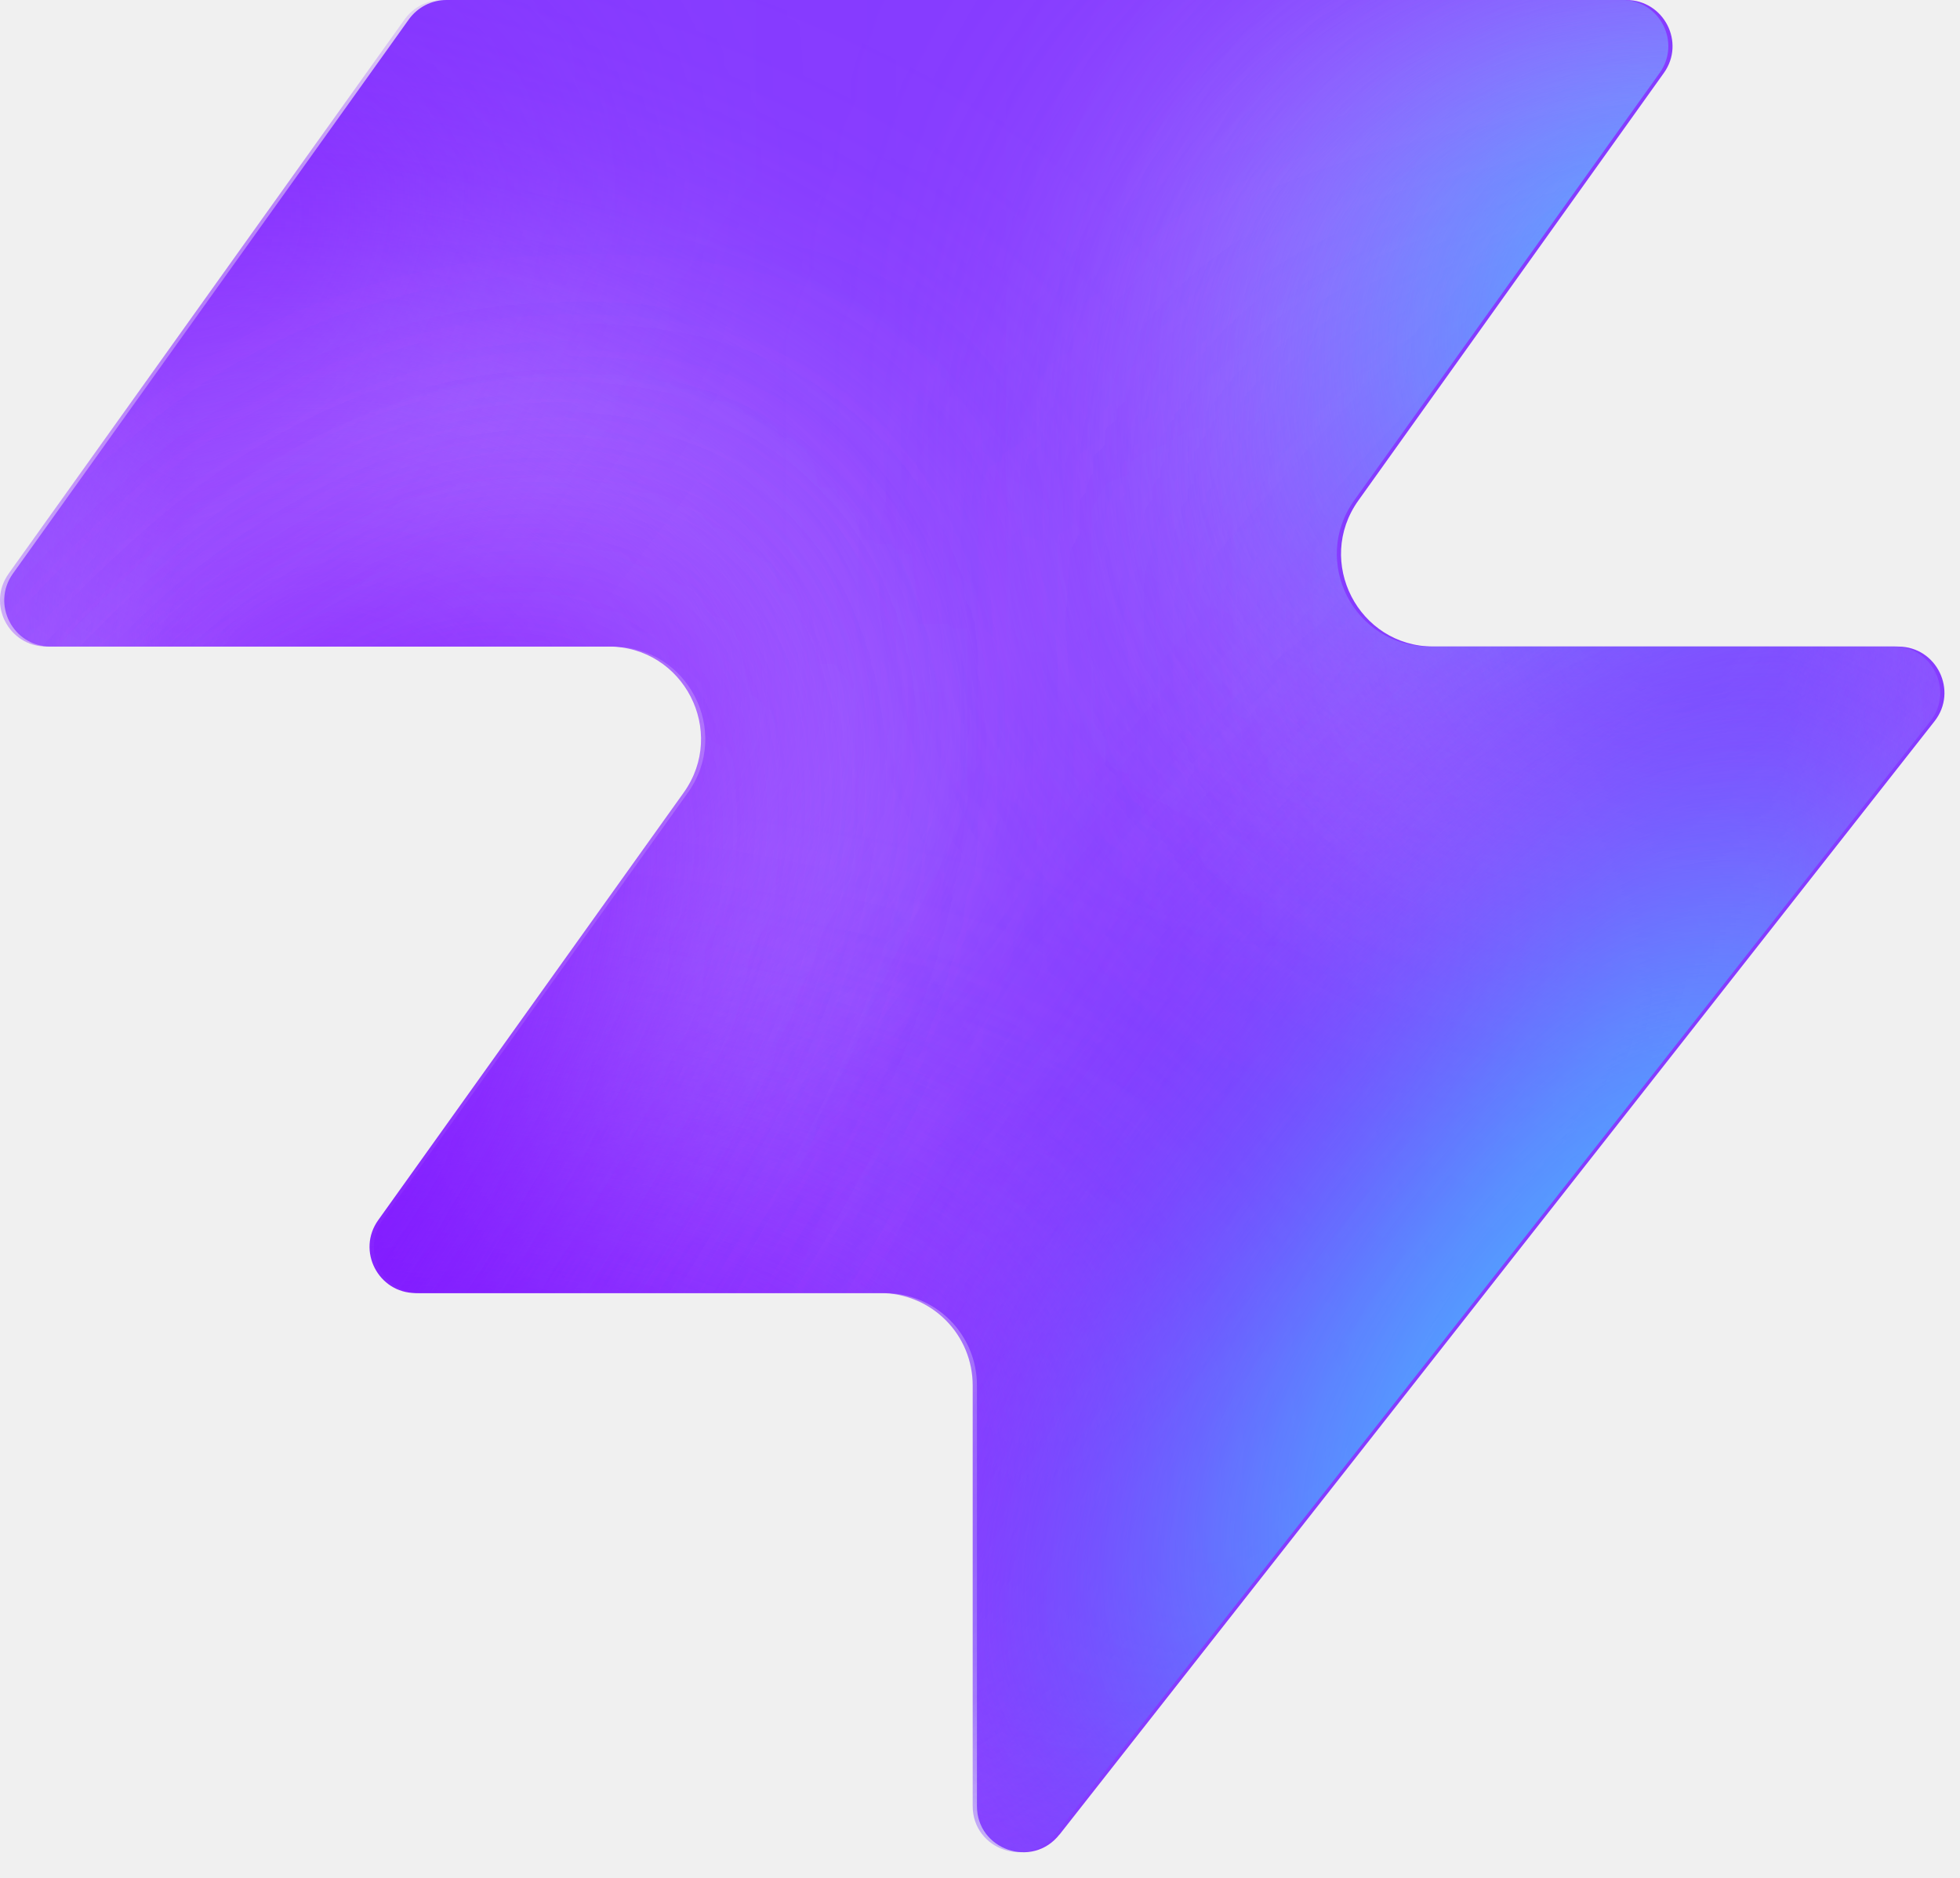
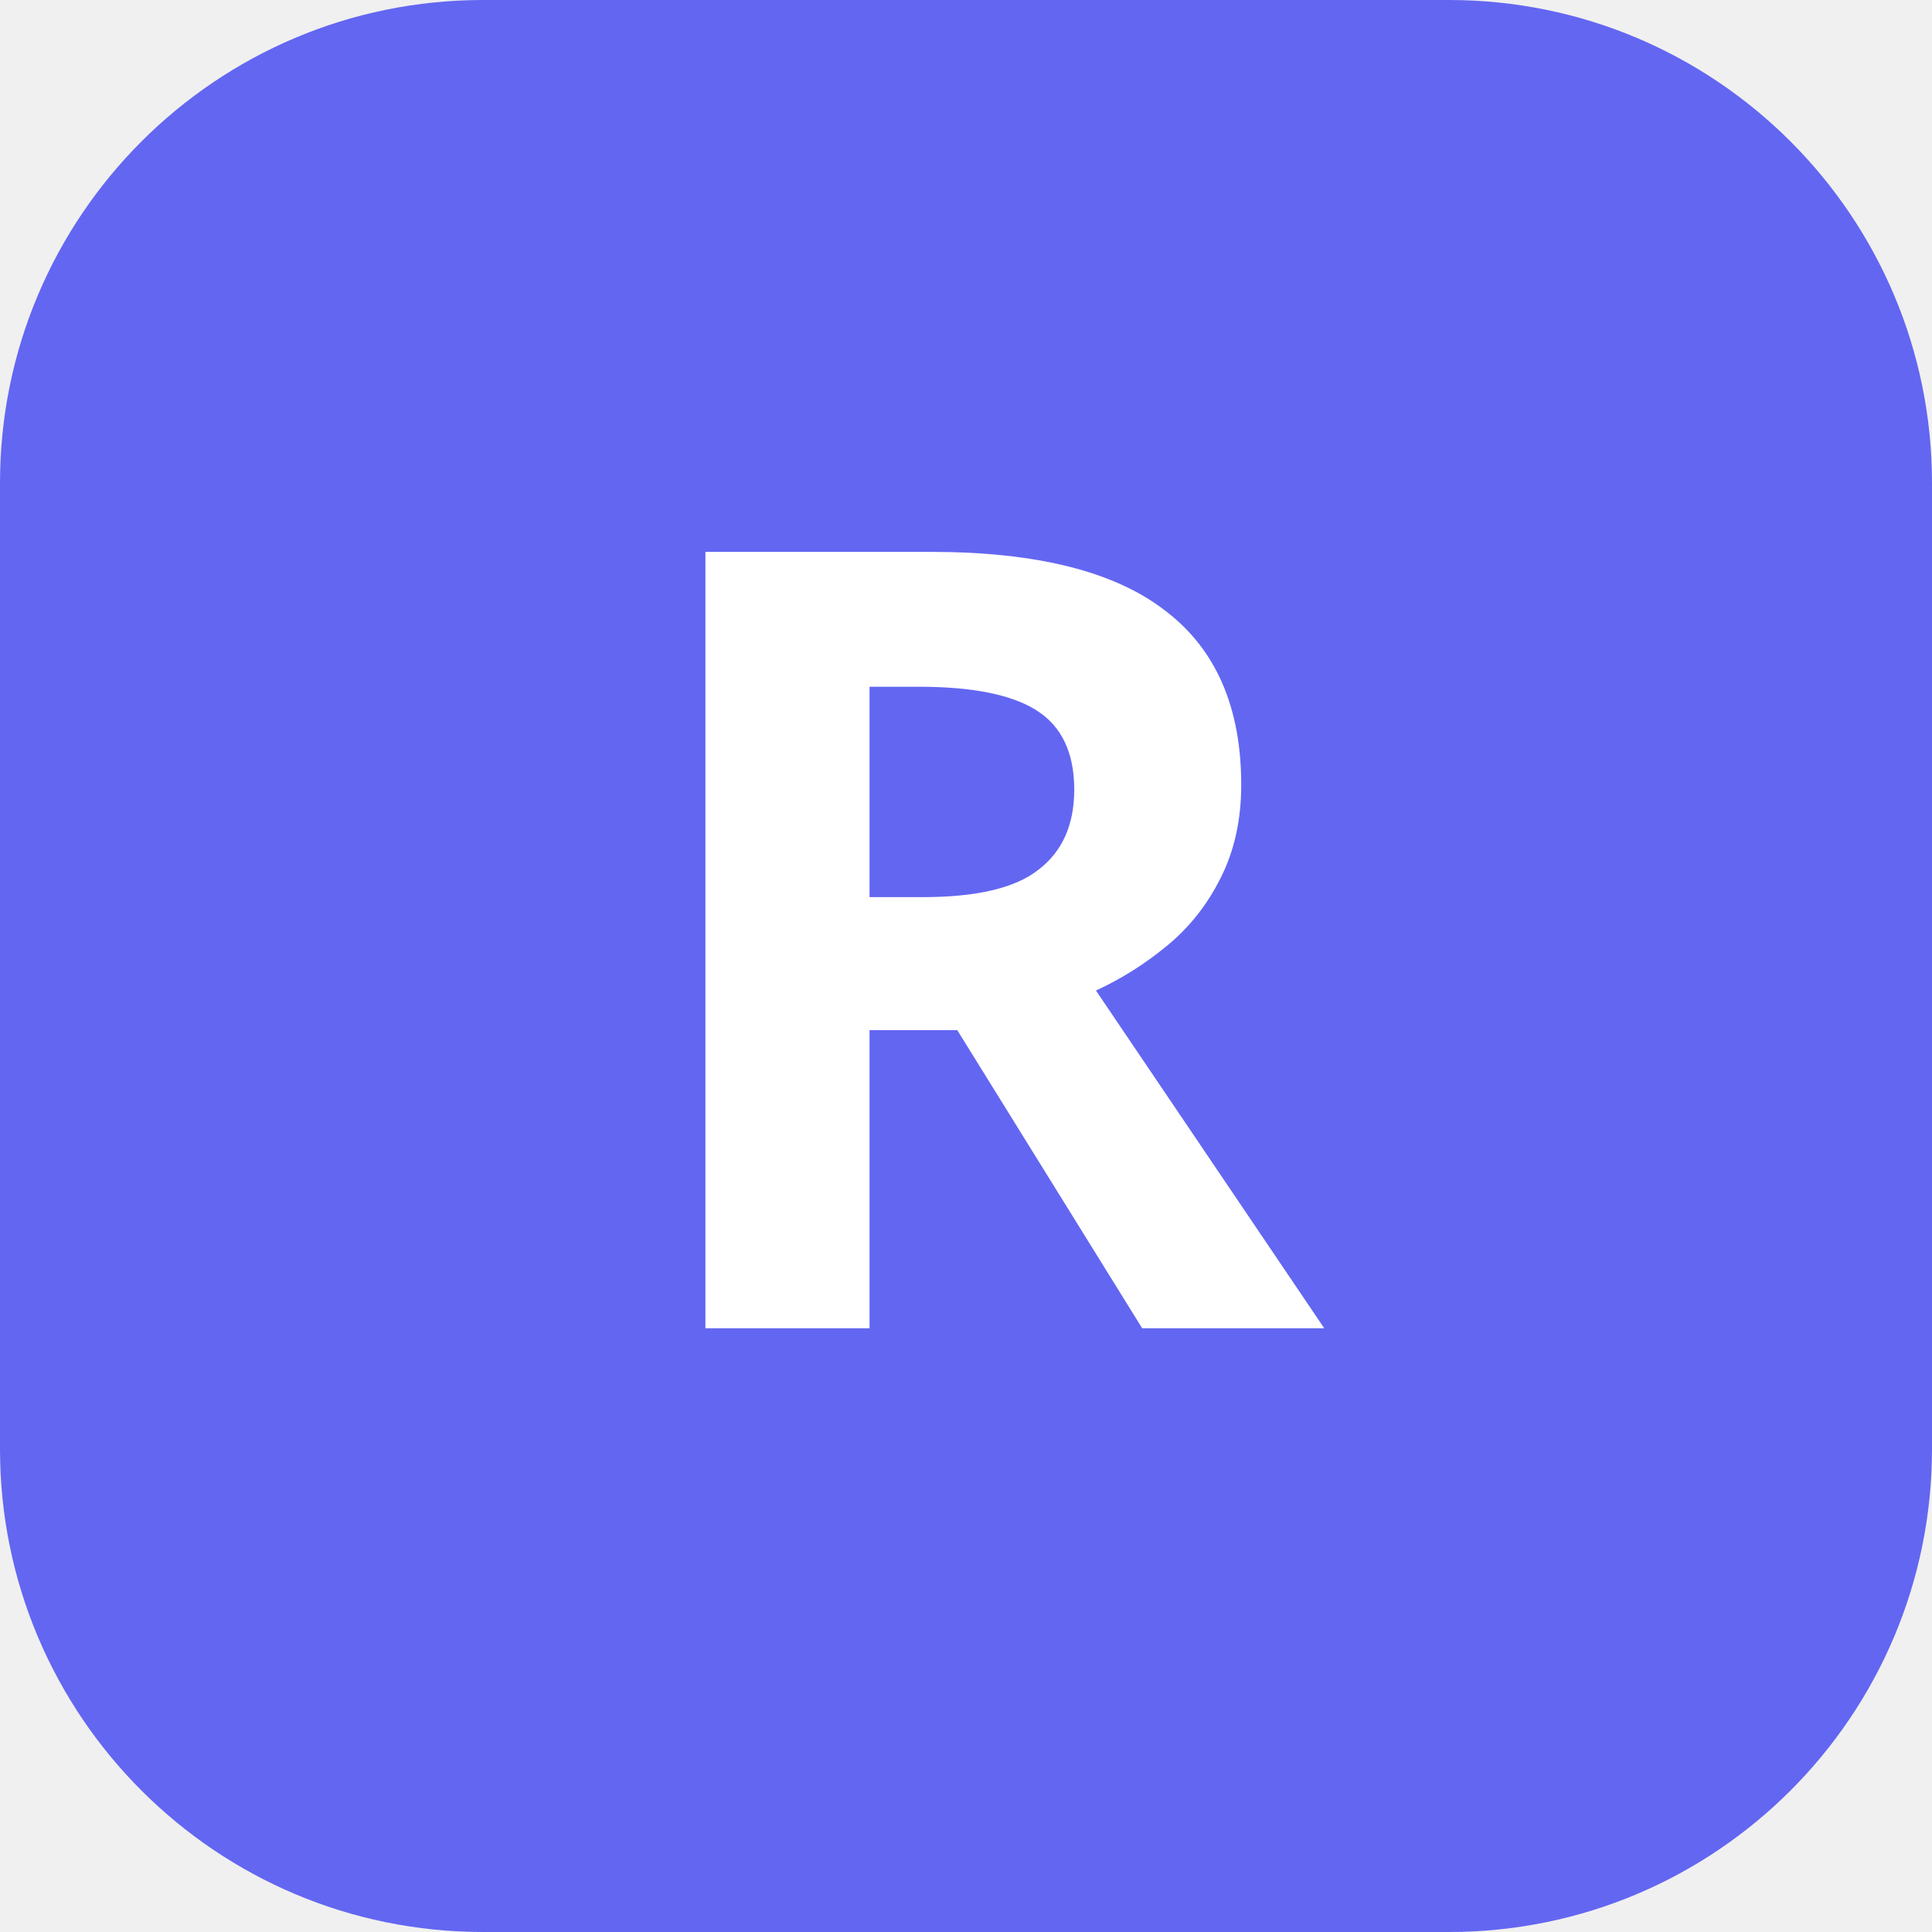
- <svg xmlns="http://www.w3.org/2000/svg" width="48" height="46" fill="none" viewBox="0 0 48 46">
-   <path fill="#863bff" d="M25.946 44.938c-.664.845-2.021.375-2.021-.698V33.937a2.26 2.26 0 0 0-2.262-2.262H10.287c-.92 0-1.456-1.04-.92-1.788l7.48-10.471c1.07-1.497 0-3.578-1.842-3.578H1.237c-.92 0-1.456-1.04-.92-1.788L10.013.474c.214-.297.556-.474.92-.474h28.894c.92 0 1.456 1.04.92 1.788l-7.48 10.471c-1.07 1.498 0 3.579 1.842 3.579h11.377c.943 0 1.473 1.088.89 1.83L25.947 44.94z" style="fill:#863bff;fill:color(display-p3 .525 .23 1);fill-opacity:1" />
-   <mask id="a" width="48" height="46" x="0" y="0" maskUnits="userSpaceOnUse" style="mask-type:alpha">
-     <path fill="#000" d="M25.842 44.938c-.664.844-2.021.375-2.021-.698V33.937a2.26 2.26 0 0 0-2.262-2.262H10.183c-.92 0-1.456-1.04-.92-1.788l7.48-10.471c1.07-1.498 0-3.579-1.842-3.579H1.133c-.92 0-1.456-1.04-.92-1.787L9.91.473c.214-.297.556-.474.92-.474h28.894c.92 0 1.456 1.04.92 1.788l-7.48 10.471c-1.07 1.498 0 3.578 1.842 3.578h11.377c.943 0 1.473 1.088.89 1.832L25.843 44.94z" style="fill:#000;fill-opacity:1" />
-   </mask>
-   <g mask="url(#a)">
-     <g filter="url(#b)">
-       <ellipse cx="5.508" cy="14.704" fill="#ede6ff" rx="5.508" ry="14.704" style="fill:#ede6ff;fill:color(display-p3 .927 .903 1);fill-opacity:1" transform="matrix(.00324 1 1 -.00324 -4.47 31.516)" />
-     </g>
-     <g filter="url(#c)">
-       <ellipse cx="10.399" cy="29.851" fill="#ede6ff" rx="10.399" ry="29.851" style="fill:#ede6ff;fill:color(display-p3 .927 .903 1);fill-opacity:1" transform="matrix(.00324 1 1 -.00324 -39.328 7.883)" />
-     </g>
-     <g filter="url(#d)">
-       <ellipse cx="5.508" cy="30.487" fill="#7e14ff" rx="5.508" ry="30.487" style="fill:#7e14ff;fill:color(display-p3 .492 .077 1);fill-opacity:1" transform="rotate(89.814 -25.913 -14.639)scale(1 -1)" />
-     </g>
-     <g filter="url(#e)">
-       <ellipse cx="5.508" cy="30.599" fill="#7e14ff" rx="5.508" ry="30.599" style="fill:#7e14ff;fill:color(display-p3 .492 .077 1);fill-opacity:1" transform="rotate(89.814 -32.644 -3.334)scale(1 -1)" />
-     </g>
-     <g filter="url(#f)">
-       <ellipse cx="5.508" cy="30.599" fill="#7e14ff" rx="5.508" ry="30.599" style="fill:#7e14ff;fill:color(display-p3 .492 .077 1);fill-opacity:1" transform="matrix(.00324 1 1 -.00324 -34.34 30.47)" />
-     </g>
-     <g filter="url(#g)">
-       <ellipse cx="14.072" cy="22.078" fill="#ede6ff" rx="14.072" ry="22.078" style="fill:#ede6ff;fill:color(display-p3 .927 .903 1);fill-opacity:1" transform="rotate(93.35 24.506 48.493)scale(-1 1)" />
-     </g>
-     <g filter="url(#h)">
-       <ellipse cx="3.47" cy="21.501" fill="#7e14ff" rx="3.47" ry="21.501" style="fill:#7e14ff;fill:color(display-p3 .492 .077 1);fill-opacity:1" transform="rotate(89.009 28.708 47.59)scale(-1 1)" />
-     </g>
-     <g filter="url(#i)">
-       <ellipse cx="3.47" cy="21.501" fill="#7e14ff" rx="3.47" ry="21.501" style="fill:#7e14ff;fill:color(display-p3 .492 .077 1);fill-opacity:1" transform="rotate(89.009 28.708 47.59)scale(-1 1)" />
-     </g>
-     <g filter="url(#j)">
-       <ellipse cx=".387" cy="8.972" fill="#7e14ff" rx="4.407" ry="29.108" style="fill:#7e14ff;fill:color(display-p3 .492 .077 1);fill-opacity:1" transform="rotate(39.51 .387 8.972)" />
-     </g>
-     <g filter="url(#k)">
-       <ellipse cx="47.523" cy="-6.092" fill="#7e14ff" rx="4.407" ry="29.108" style="fill:#7e14ff;fill:color(display-p3 .492 .077 1);fill-opacity:1" transform="rotate(37.892 47.523 -6.092)" />
-     </g>
-     <g filter="url(#l)">
-       <ellipse cx="41.412" cy="6.333" fill="#47bfff" rx="5.971" ry="9.665" style="fill:#47bfff;fill:color(display-p3 .28 .748 1);fill-opacity:1" transform="rotate(37.892 41.412 6.333)" />
-     </g>
-     <g filter="url(#m)">
-       <ellipse cx="-1.879" cy="38.332" fill="#7e14ff" rx="4.407" ry="29.108" style="fill:#7e14ff;fill:color(display-p3 .492 .077 1);fill-opacity:1" transform="rotate(37.892 -1.88 38.332)" />
-     </g>
-     <g filter="url(#n)">
-       <ellipse cx="-1.879" cy="38.332" fill="#7e14ff" rx="4.407" ry="29.108" style="fill:#7e14ff;fill:color(display-p3 .492 .077 1);fill-opacity:1" transform="rotate(37.892 -1.88 38.332)" />
-     </g>
-     <g filter="url(#o)">
-       <ellipse cx="35.651" cy="29.907" fill="#7e14ff" rx="4.407" ry="29.108" style="fill:#7e14ff;fill:color(display-p3 .492 .077 1);fill-opacity:1" transform="rotate(37.892 35.651 29.907)" />
-     </g>
-     <g filter="url(#p)">
-       <ellipse cx="38.418" cy="32.4" fill="#47bfff" rx="5.971" ry="15.297" style="fill:#47bfff;fill:color(display-p3 .28 .748 1);fill-opacity:1" transform="rotate(37.892 38.418 32.4)" />
-     </g>
-   </g>
-   <defs>
-     <filter id="b" width="60.045" height="41.654" x="-19.77" y="16.149" color-interpolation-filters="sRGB" filterUnits="userSpaceOnUse">
-       <feFlood flood-opacity="0" result="BackgroundImageFix" />
-       <feBlend in="SourceGraphic" in2="BackgroundImageFix" result="shape" />
-       <feGaussianBlur result="effect1_foregroundBlur_2002_17158" stdDeviation="7.659" />
-     </filter>
-     <filter id="c" width="90.34" height="51.437" x="-54.613" y="-7.533" color-interpolation-filters="sRGB" filterUnits="userSpaceOnUse">
-       <feFlood flood-opacity="0" result="BackgroundImageFix" />
-       <feBlend in="SourceGraphic" in2="BackgroundImageFix" result="shape" />
-       <feGaussianBlur result="effect1_foregroundBlur_2002_17158" stdDeviation="7.659" />
-     </filter>
-     <filter id="d" width="79.355" height="29.4" x="-49.64" y="2.03" color-interpolation-filters="sRGB" filterUnits="userSpaceOnUse">
-       <feFlood flood-opacity="0" result="BackgroundImageFix" />
-       <feBlend in="SourceGraphic" in2="BackgroundImageFix" result="shape" />
-       <feGaussianBlur result="effect1_foregroundBlur_2002_17158" stdDeviation="4.596" />
-     </filter>
-     <filter id="e" width="79.579" height="29.4" x="-45.045" y="20.029" color-interpolation-filters="sRGB" filterUnits="userSpaceOnUse">
-       <feFlood flood-opacity="0" result="BackgroundImageFix" />
-       <feBlend in="SourceGraphic" in2="BackgroundImageFix" result="shape" />
-       <feGaussianBlur result="effect1_foregroundBlur_2002_17158" stdDeviation="4.596" />
-     </filter>
-     <filter id="f" width="79.579" height="29.4" x="-43.513" y="21.178" color-interpolation-filters="sRGB" filterUnits="userSpaceOnUse">
-       <feFlood flood-opacity="0" result="BackgroundImageFix" />
-       <feBlend in="SourceGraphic" in2="BackgroundImageFix" result="shape" />
-       <feGaussianBlur result="effect1_foregroundBlur_2002_17158" stdDeviation="4.596" />
-     </filter>
-     <filter id="g" width="74.749" height="58.852" x="15.756" y="-17.901" color-interpolation-filters="sRGB" filterUnits="userSpaceOnUse">
-       <feFlood flood-opacity="0" result="BackgroundImageFix" />
-       <feBlend in="SourceGraphic" in2="BackgroundImageFix" result="shape" />
-       <feGaussianBlur result="effect1_foregroundBlur_2002_17158" stdDeviation="7.659" />
-     </filter>
-     <filter id="h" width="61.377" height="25.362" x="23.548" y="2.284" color-interpolation-filters="sRGB" filterUnits="userSpaceOnUse">
-       <feFlood flood-opacity="0" result="BackgroundImageFix" />
-       <feBlend in="SourceGraphic" in2="BackgroundImageFix" result="shape" />
-       <feGaussianBlur result="effect1_foregroundBlur_2002_17158" stdDeviation="4.596" />
-     </filter>
-     <filter id="i" width="61.377" height="25.362" x="23.548" y="2.284" color-interpolation-filters="sRGB" filterUnits="userSpaceOnUse">
-       <feFlood flood-opacity="0" result="BackgroundImageFix" />
-       <feBlend in="SourceGraphic" in2="BackgroundImageFix" result="shape" />
-       <feGaussianBlur result="effect1_foregroundBlur_2002_17158" stdDeviation="4.596" />
-     </filter>
-     <filter id="j" width="56.045" height="63.649" x="-27.636" y="-22.853" color-interpolation-filters="sRGB" filterUnits="userSpaceOnUse">
-       <feFlood flood-opacity="0" result="BackgroundImageFix" />
-       <feBlend in="SourceGraphic" in2="BackgroundImageFix" result="shape" />
-       <feGaussianBlur result="effect1_foregroundBlur_2002_17158" stdDeviation="4.596" />
-     </filter>
-     <filter id="k" width="54.814" height="64.646" x="20.116" y="-38.415" color-interpolation-filters="sRGB" filterUnits="userSpaceOnUse">
-       <feFlood flood-opacity="0" result="BackgroundImageFix" />
-       <feBlend in="SourceGraphic" in2="BackgroundImageFix" result="shape" />
-       <feGaussianBlur result="effect1_foregroundBlur_2002_17158" stdDeviation="4.596" />
-     </filter>
-     <filter id="l" width="33.541" height="35.313" x="24.641" y="-11.323" color-interpolation-filters="sRGB" filterUnits="userSpaceOnUse">
-       <feFlood flood-opacity="0" result="BackgroundImageFix" />
-       <feBlend in="SourceGraphic" in2="BackgroundImageFix" result="shape" />
-       <feGaussianBlur result="effect1_foregroundBlur_2002_17158" stdDeviation="4.596" />
-     </filter>
-     <filter id="m" width="54.814" height="64.646" x="-29.286" y="6.009" color-interpolation-filters="sRGB" filterUnits="userSpaceOnUse">
-       <feFlood flood-opacity="0" result="BackgroundImageFix" />
-       <feBlend in="SourceGraphic" in2="BackgroundImageFix" result="shape" />
-       <feGaussianBlur result="effect1_foregroundBlur_2002_17158" stdDeviation="4.596" />
-     </filter>
-     <filter id="n" width="54.814" height="64.646" x="-29.286" y="6.009" color-interpolation-filters="sRGB" filterUnits="userSpaceOnUse">
-       <feFlood flood-opacity="0" result="BackgroundImageFix" />
-       <feBlend in="SourceGraphic" in2="BackgroundImageFix" result="shape" />
-       <feGaussianBlur result="effect1_foregroundBlur_2002_17158" stdDeviation="4.596" />
-     </filter>
-     <filter id="o" width="54.814" height="64.646" x="8.244" y="-2.416" color-interpolation-filters="sRGB" filterUnits="userSpaceOnUse">
-       <feFlood flood-opacity="0" result="BackgroundImageFix" />
-       <feBlend in="SourceGraphic" in2="BackgroundImageFix" result="shape" />
-       <feGaussianBlur result="effect1_foregroundBlur_2002_17158" stdDeviation="4.596" />
-     </filter>
-     <filter id="p" width="39.409" height="43.623" x="18.713" y="10.588" color-interpolation-filters="sRGB" filterUnits="userSpaceOnUse">
-       <feFlood flood-opacity="0" result="BackgroundImageFix" />
-       <feBlend in="SourceGraphic" in2="BackgroundImageFix" result="shape" />
-       <feGaussianBlur result="effect1_foregroundBlur_2002_17158" stdDeviation="4.596" />
-     </filter>
-   </defs>
+ <svg xmlns="http://www.w3.org/2000/svg" width="32" height="32" viewBox="0 0 32 32">
+   <rect width="32" height="32" rx="8" fill="#6366f1" />
+   <text x="16" y="22" text-anchor="middle" font-family="system-ui, sans-serif" font-weight="800" font-size="18" fill="white">R</text>
</svg>
